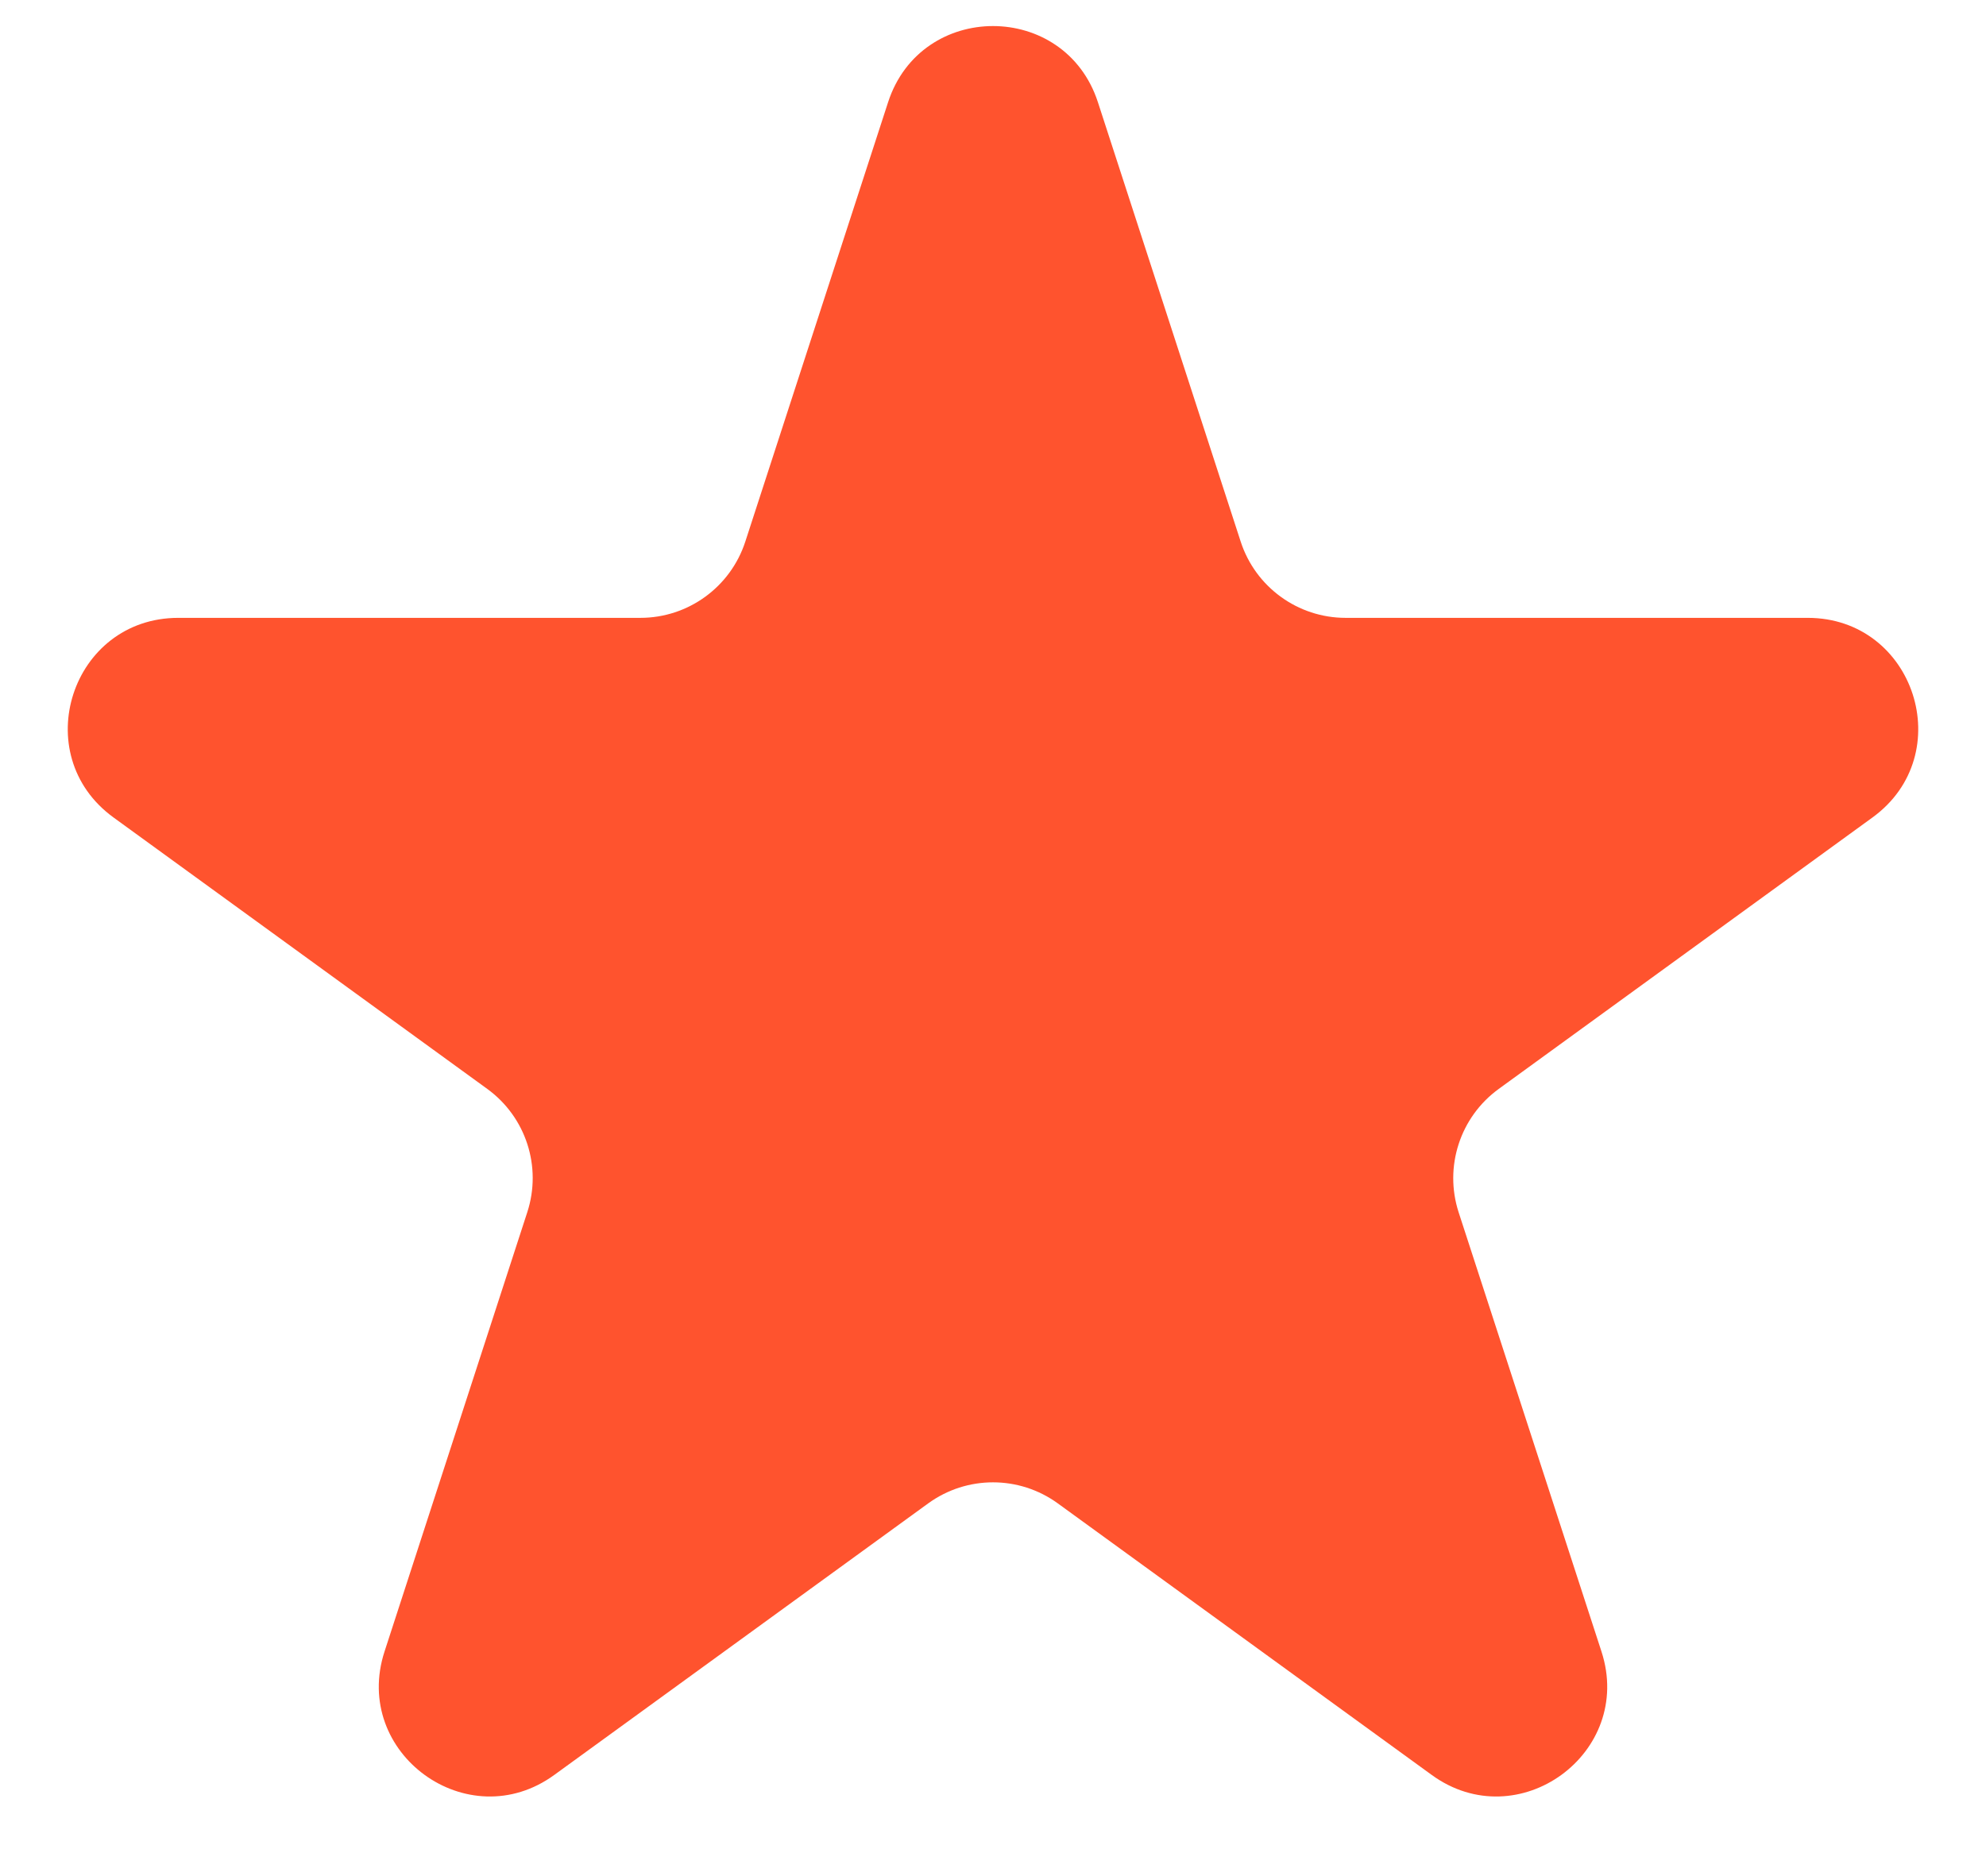
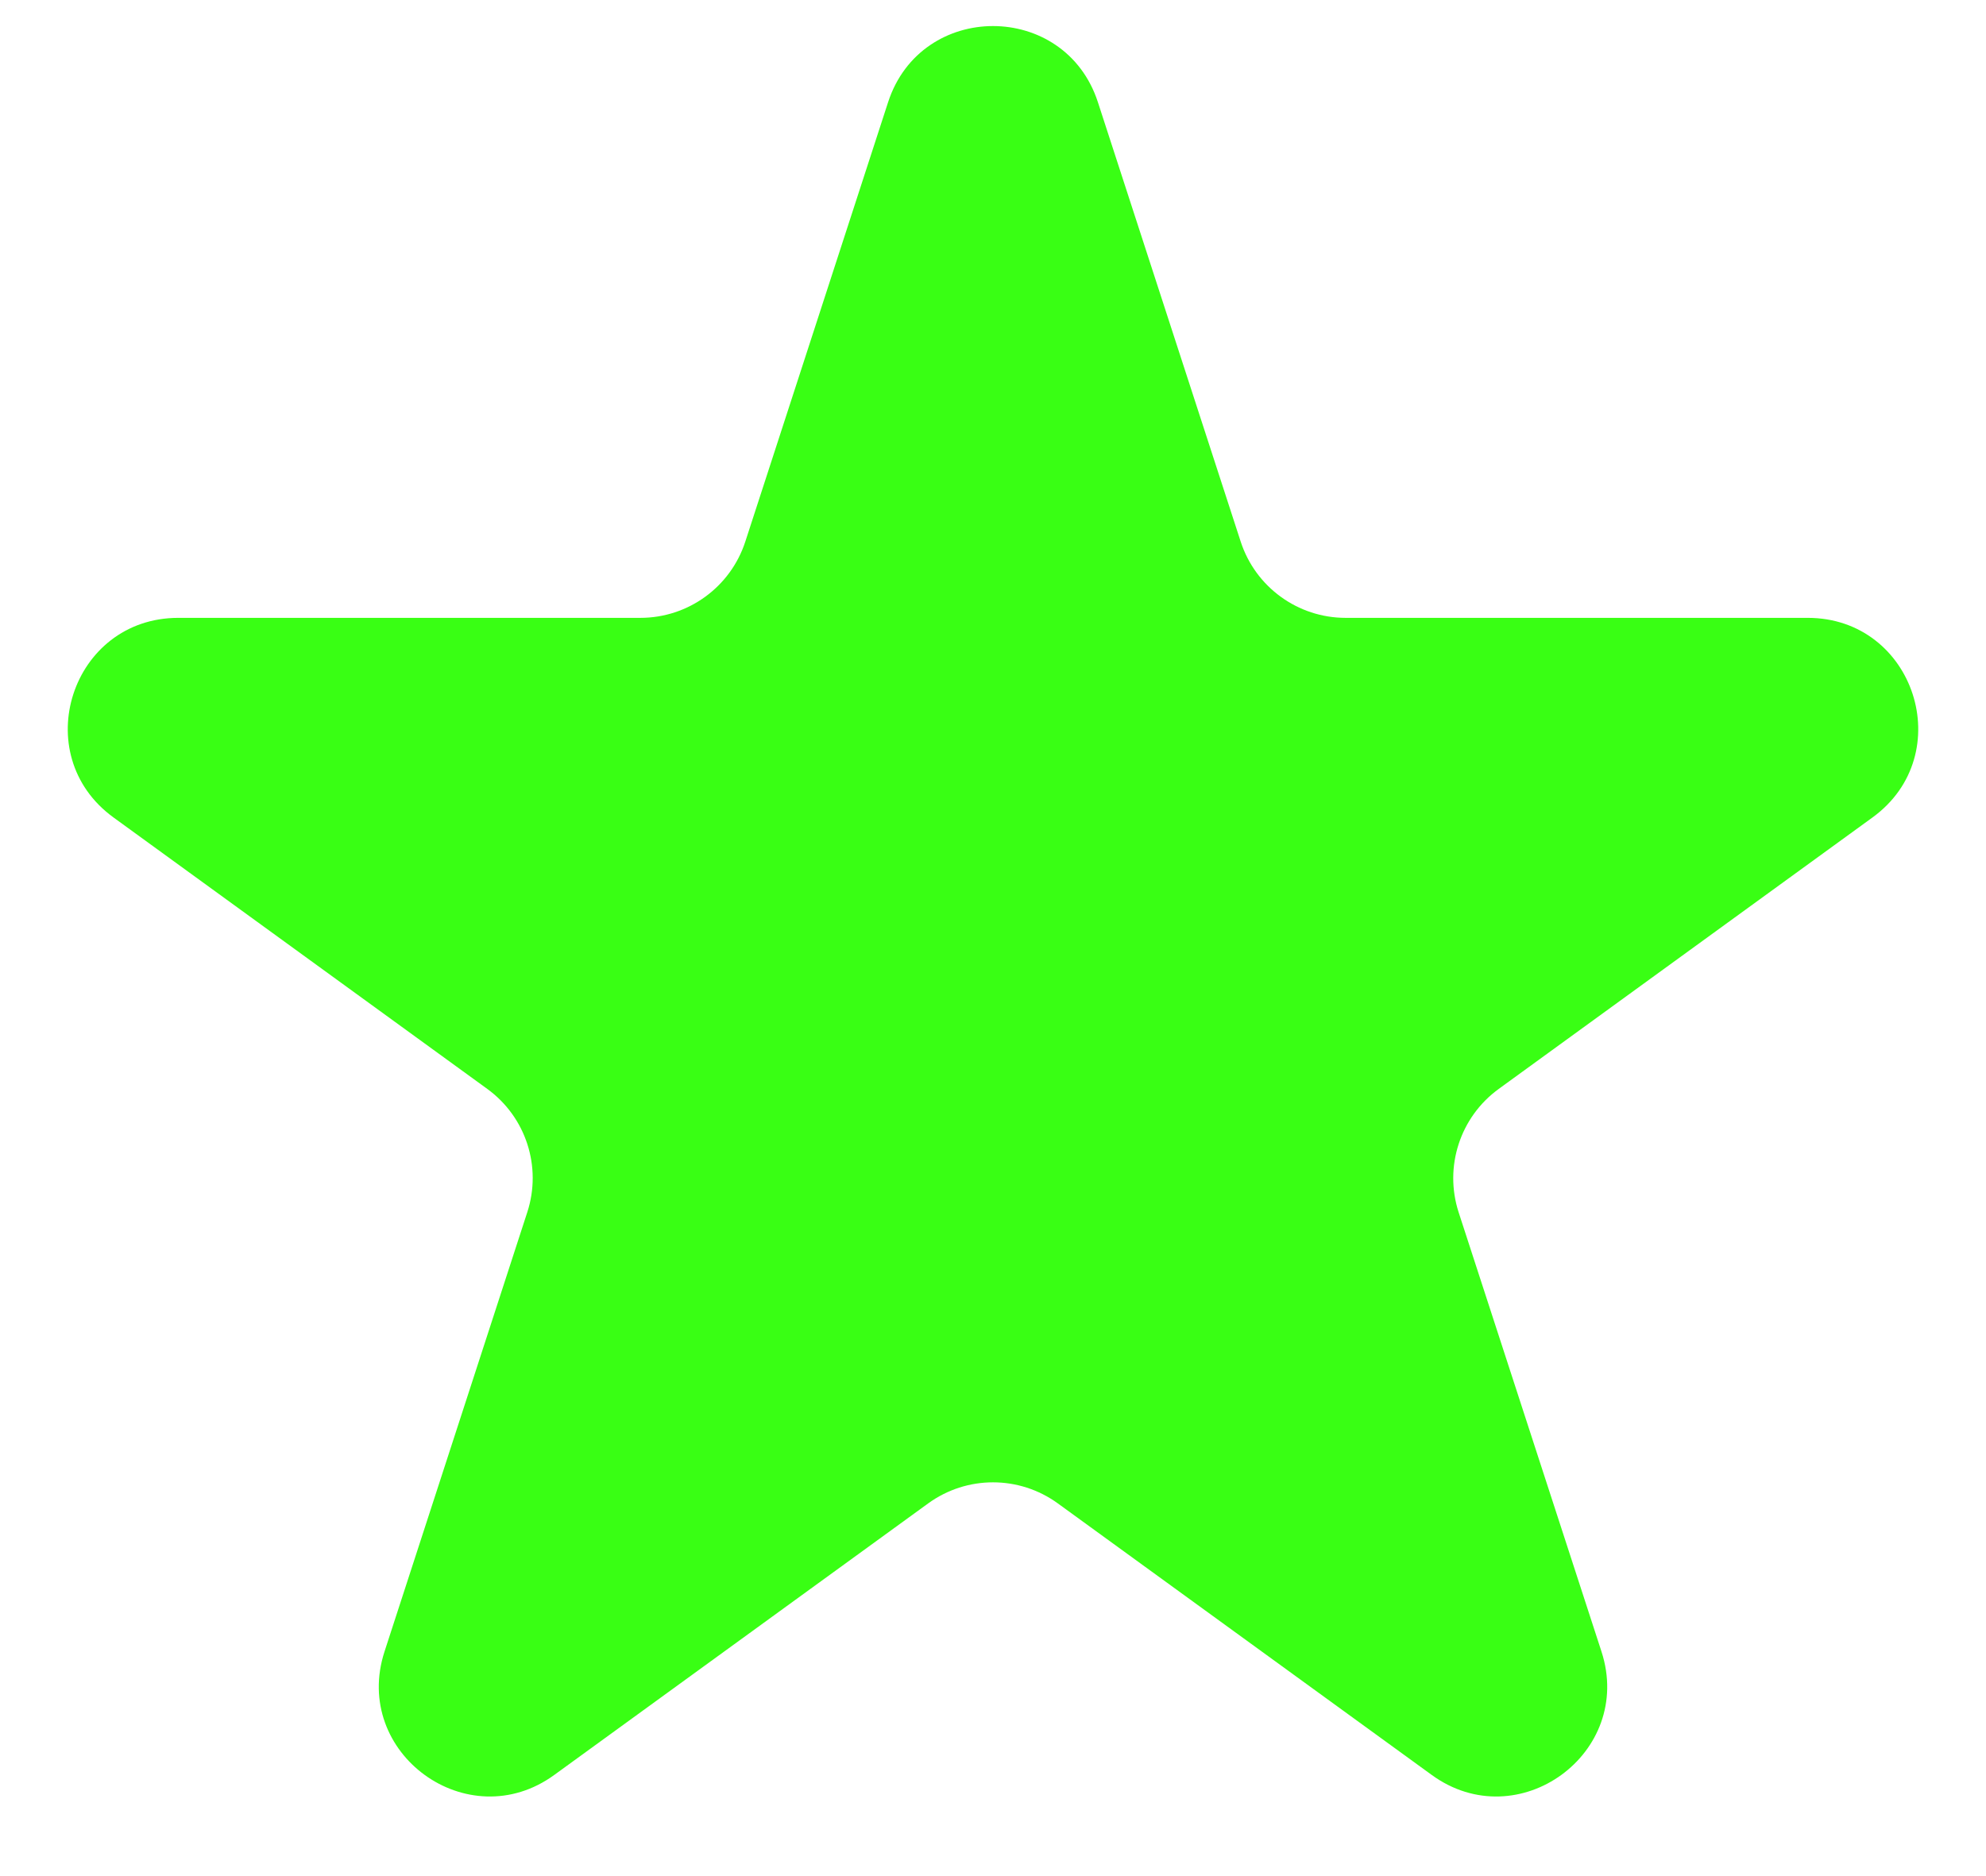
<svg xmlns="http://www.w3.org/2000/svg" width="18" height="17" viewBox="0 0 18 17" fill="none">
-   <path d="M8.049 0.927C8.348 0.006 9.652 0.006 9.951 0.927L11.245 4.91C11.379 5.322 11.763 5.601 12.196 5.601H16.384C17.353 5.601 17.755 6.84 16.972 7.41L13.584 9.871C13.233 10.126 13.087 10.577 13.22 10.989L14.515 14.972C14.814 15.893 13.759 16.66 12.976 16.09L9.588 13.629C9.237 13.374 8.763 13.374 8.412 13.629L5.024 16.09C4.241 16.66 3.186 15.893 3.485 14.972L4.779 10.989C4.913 10.577 4.767 10.126 4.416 9.871L1.028 7.41C0.245 6.84 0.647 5.601 1.616 5.601H5.804C6.237 5.601 6.621 5.322 6.755 4.91L8.049 0.927Z" fill="#FF532E" />
+   <path d="M8.049 0.927C8.348 0.006 9.652 0.006 9.951 0.927L11.245 4.91C11.379 5.322 11.763 5.601 12.196 5.601H16.384C17.353 5.601 17.755 6.84 16.972 7.41L13.584 9.871C13.233 10.126 13.087 10.577 13.22 10.989L14.515 14.972C14.814 15.893 13.759 16.66 12.976 16.09L9.588 13.629C9.237 13.374 8.763 13.374 8.412 13.629L5.024 16.09C4.241 16.66 3.186 15.893 3.485 14.972L4.779 10.989C4.913 10.577 4.767 10.126 4.416 9.871L1.028 7.41C0.245 6.84 0.647 5.601 1.616 5.601H5.804C6.237 5.601 6.621 5.322 6.755 4.91L8.049 0.927Z" fill="#39FF14" />
</svg>
